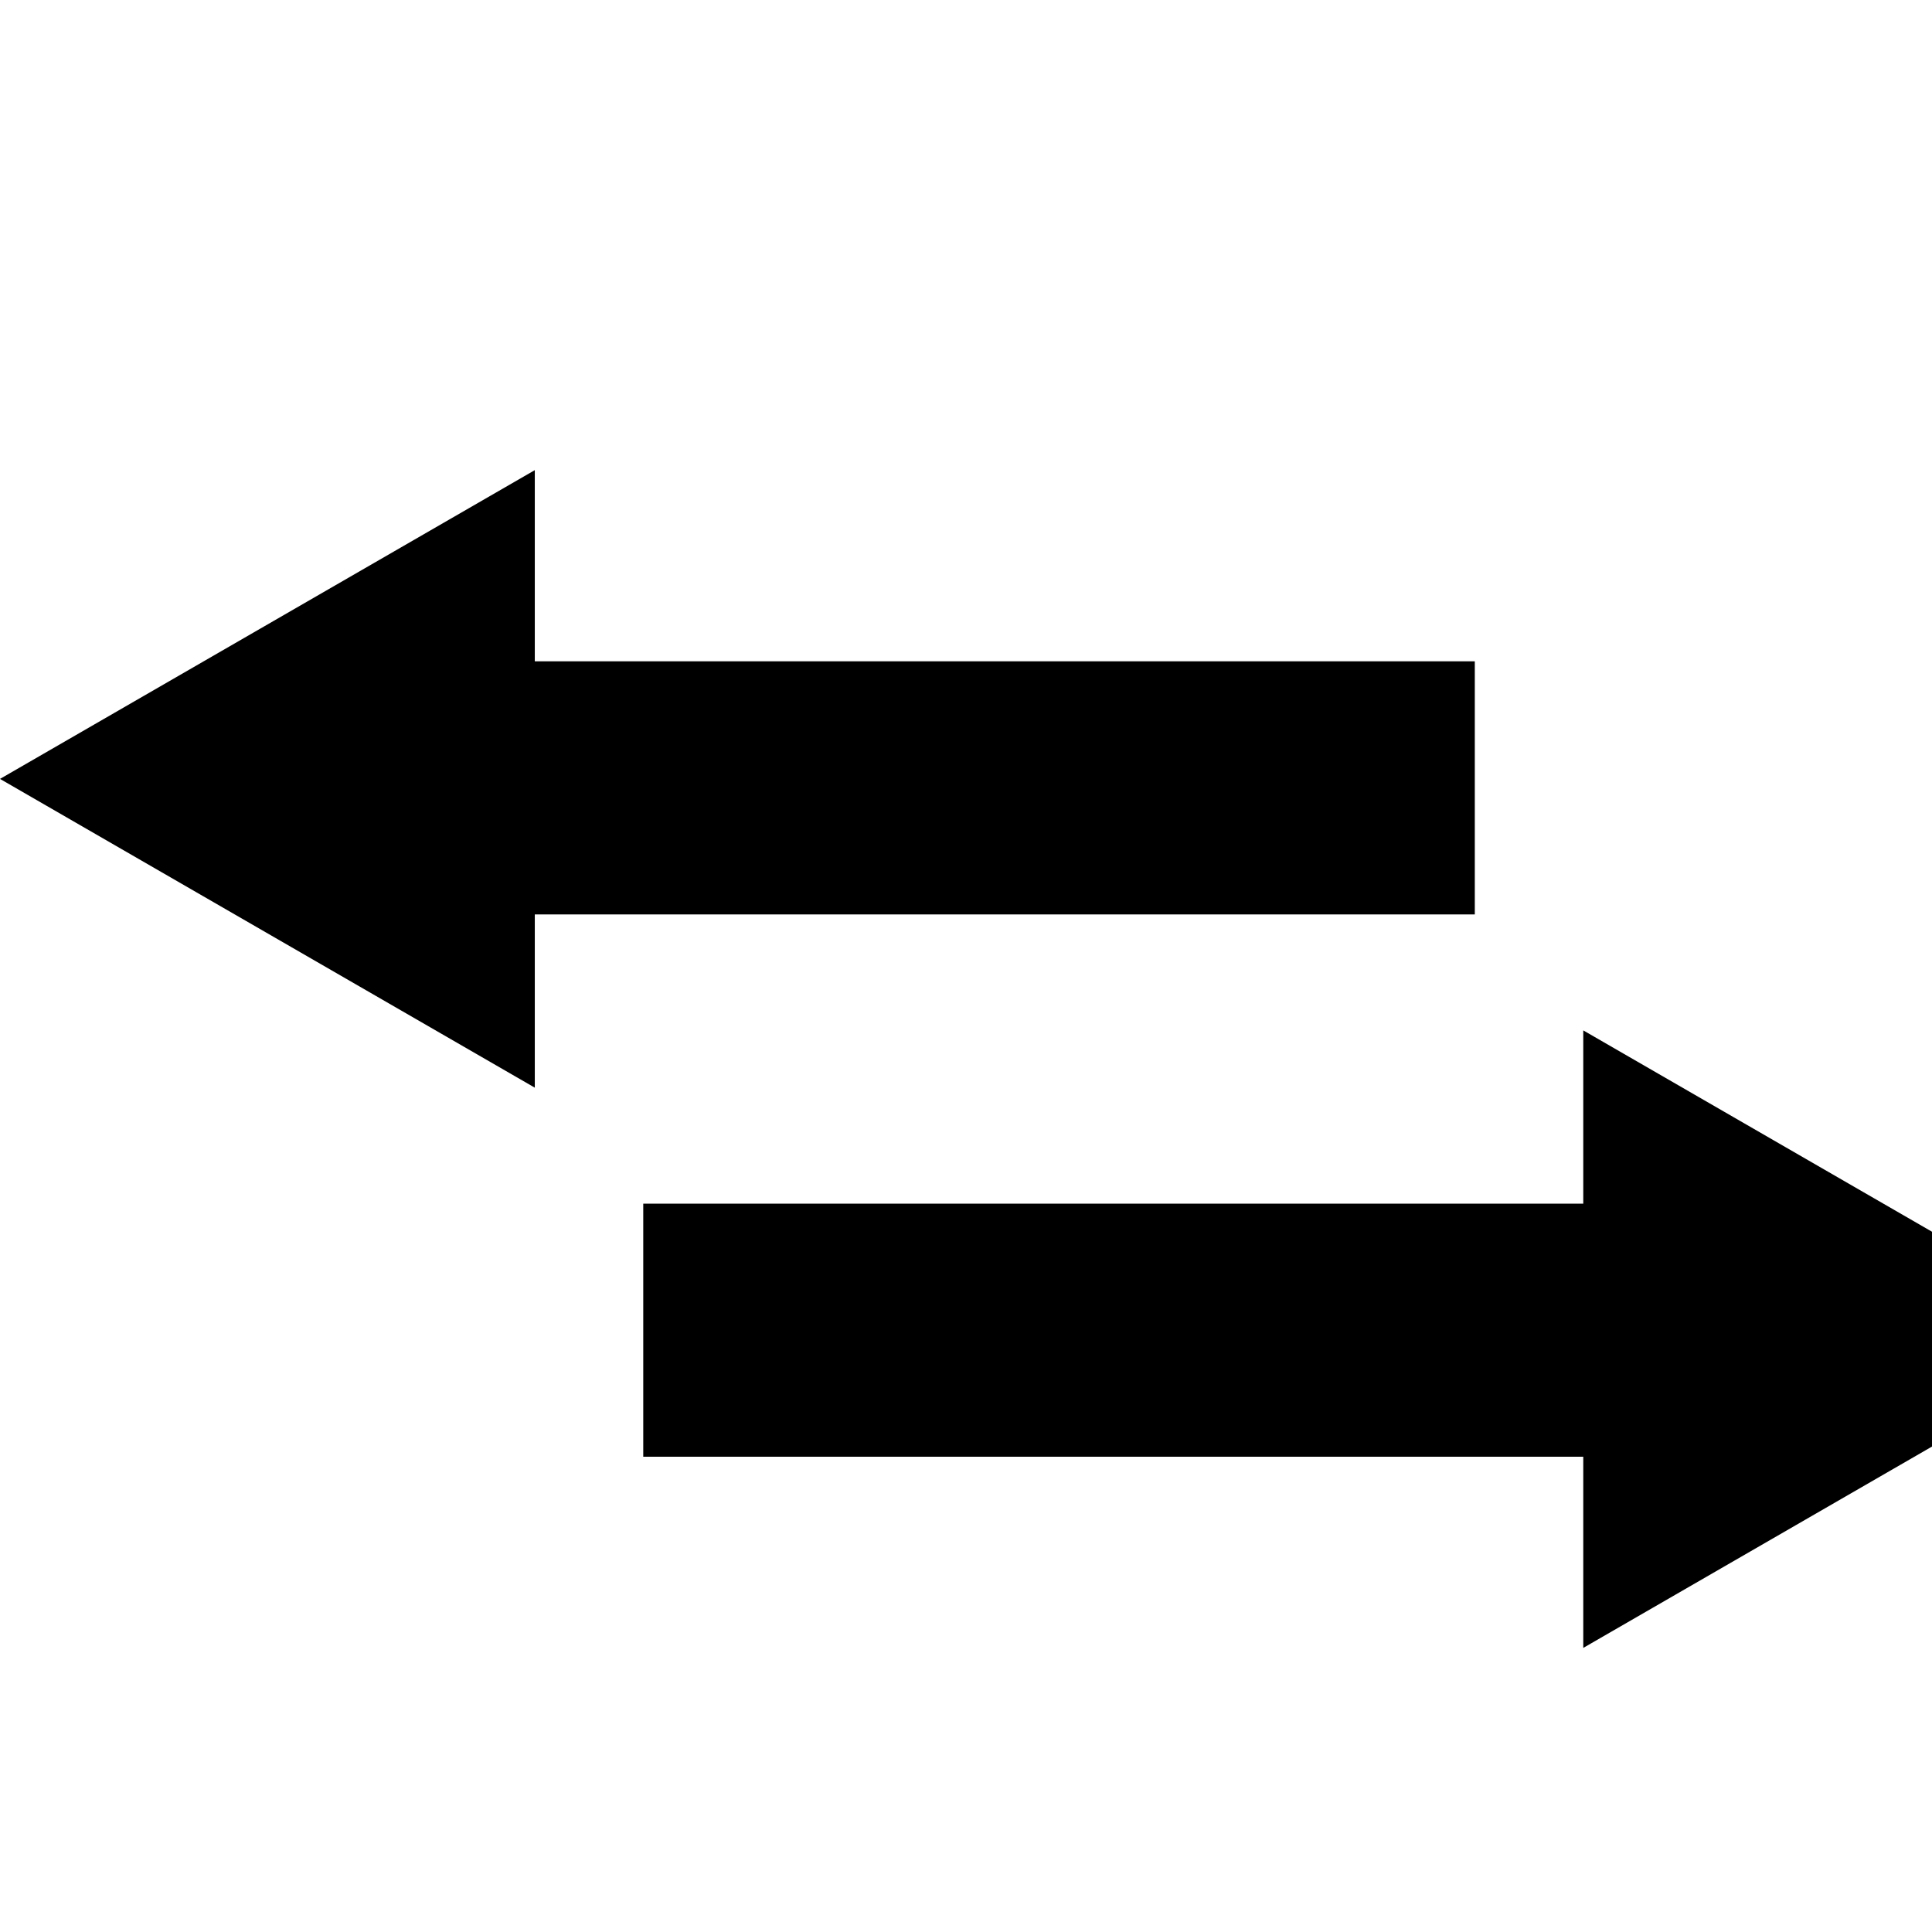
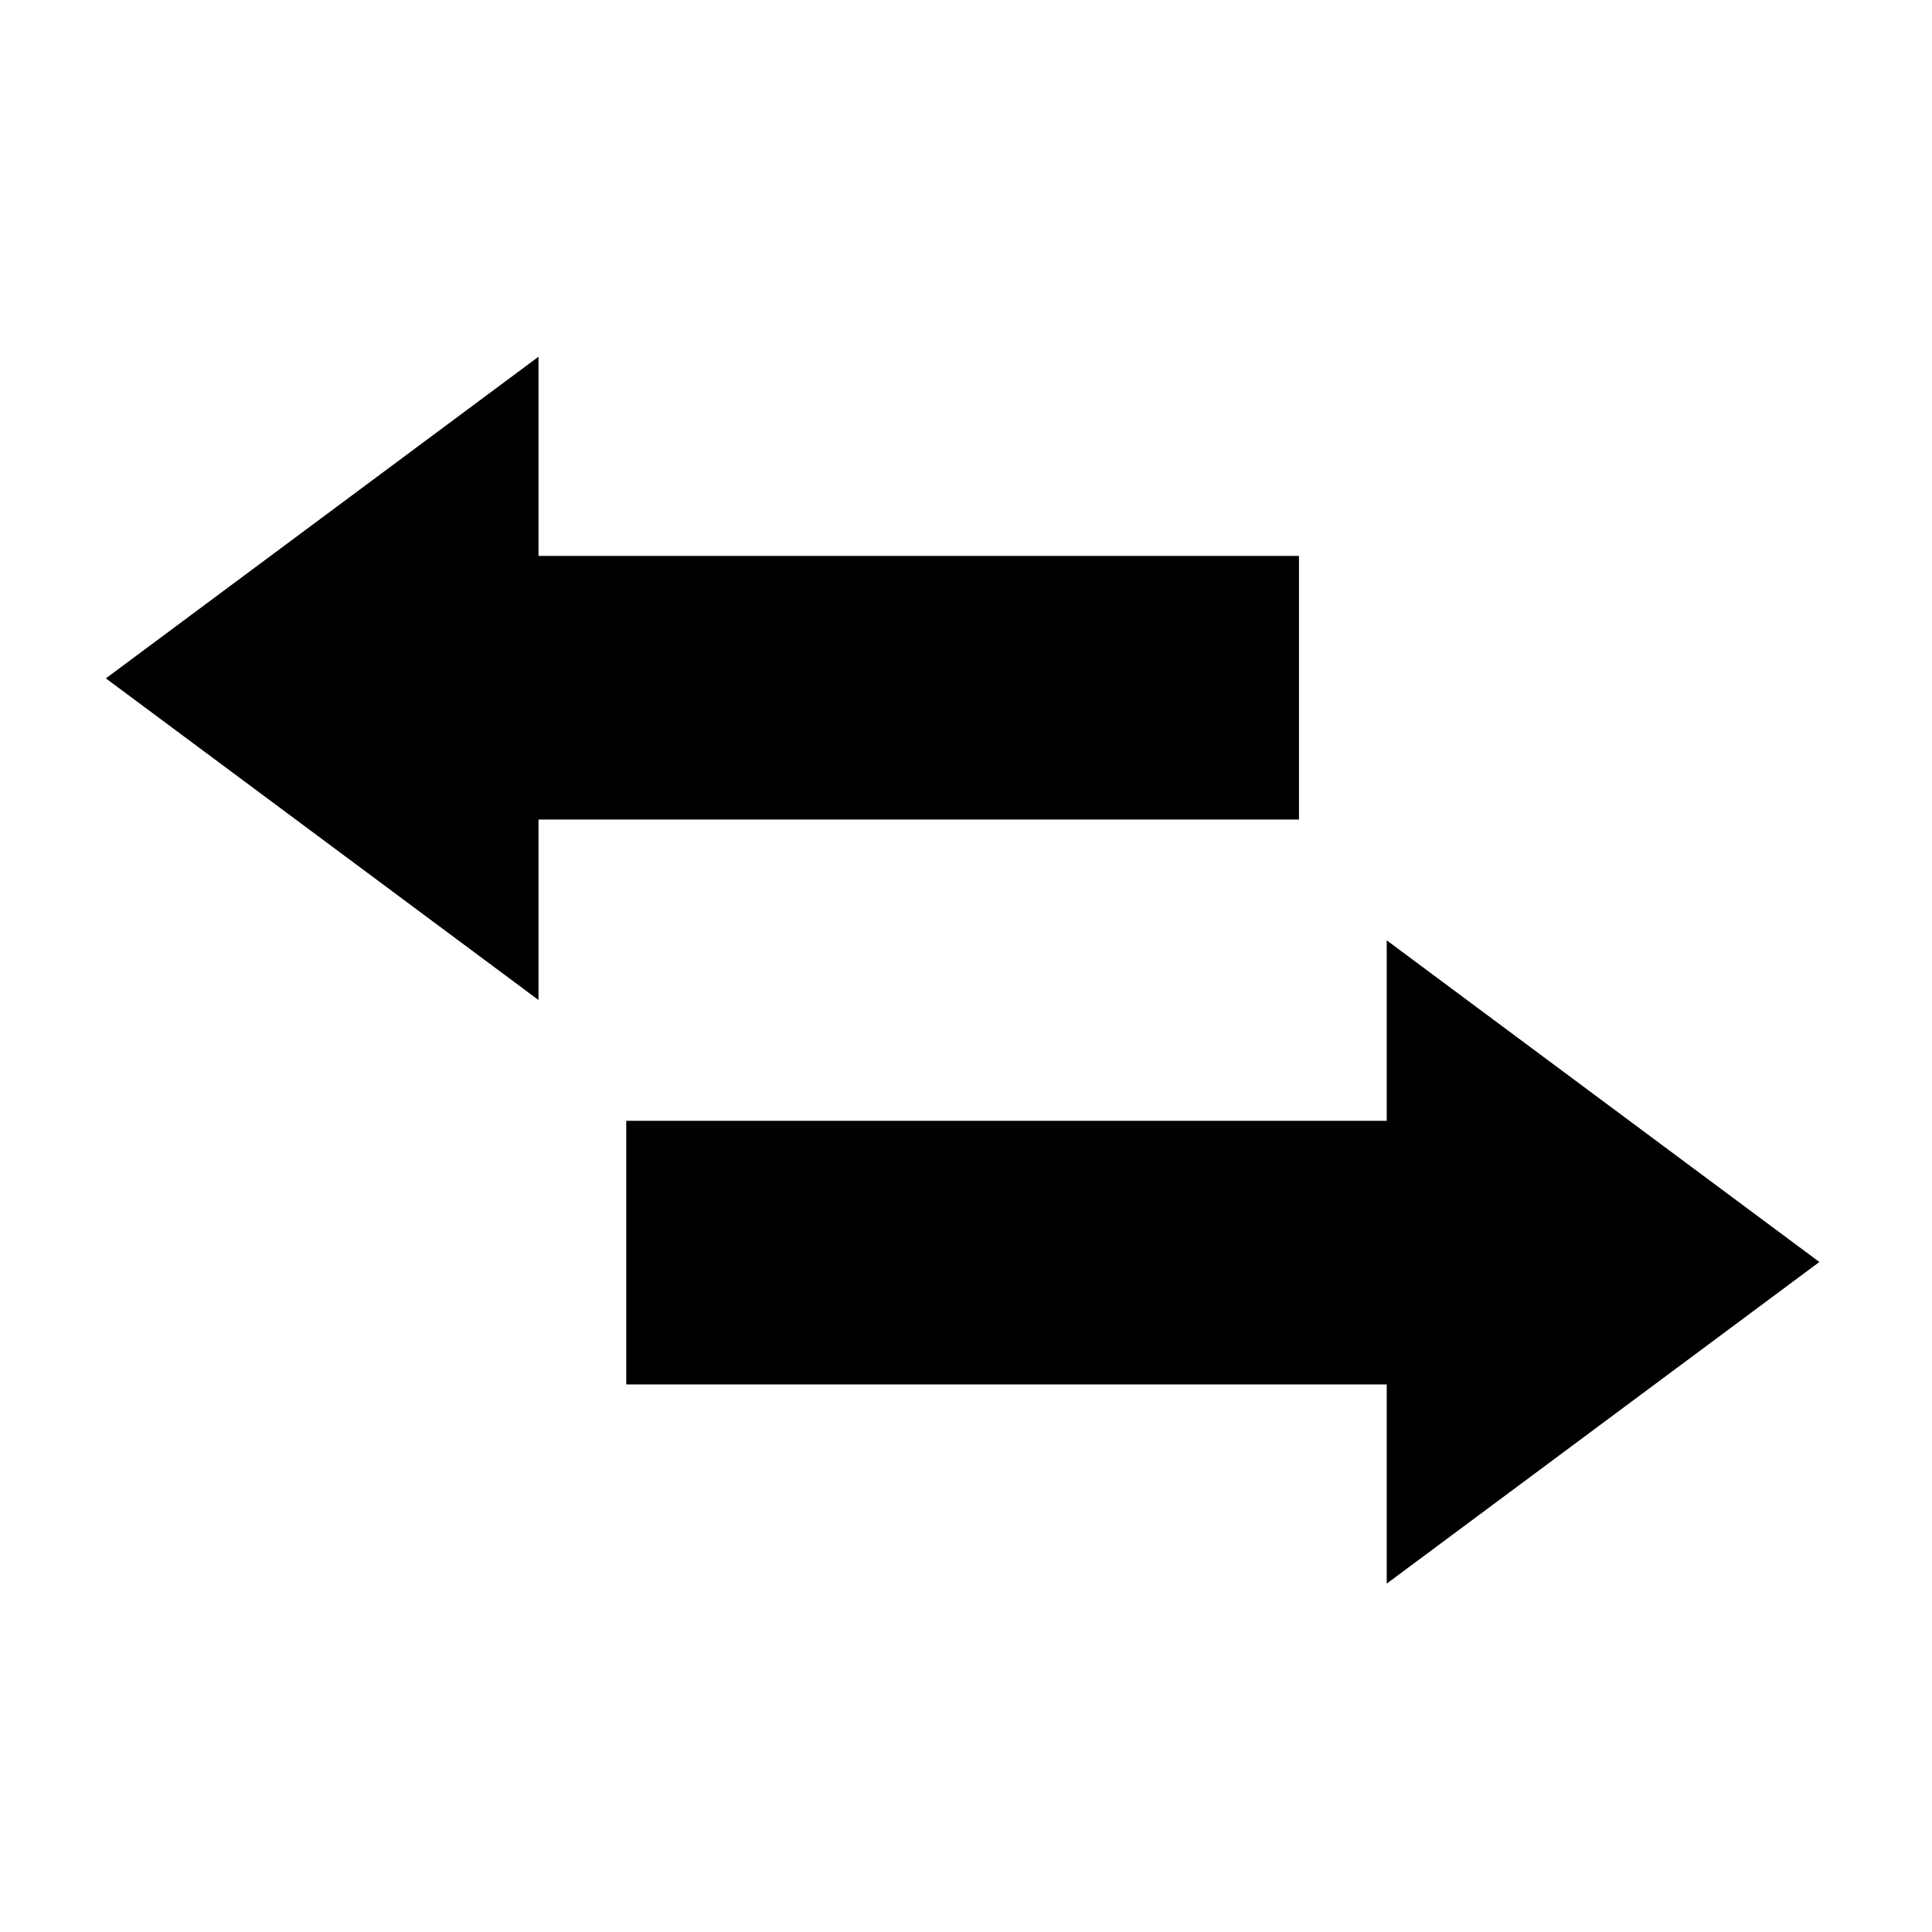
- <svg xmlns="http://www.w3.org/2000/svg" version="1.1" id="Capa_1" x="0px" y="0px" width="512px" height="512px" viewBox="0 0 511 511" style="enable-background:new 0 0 512 512;" xml:space="preserve">
+ <svg xmlns="http://www.w3.org/2000/svg" width="511" height="511">
  <g>
-     <g>
-       <polygon points="141.449,241.854 390.074,241.854 390.074,174.917 141.449,174.917 141.449,124.351 0,206.014 141.449,287.678       " />
-       <polygon points="170.136,385.292 418.762,385.292 418.762,435.858 560.209,354.194 418.762,272.531 418.762,318.354     170.136,318.354" />
+     <rect fill="none" id="canvas_background" height="402" width="582" y="-1" x="-1" />
+   </g>
+   <g>
+     <g stroke="null" id="svg_1">
+       <g stroke="null" id="svg_2">
+         <polygon stroke="null" id="svg_3" points="142.432,216.758 343.57,216.758 343.57,147.027 142.432,147.027 142.432,94.351 28,179.422 142.432,264.494 " />
+         <polygon stroke="null" id="svg_4" points="165.64,366.182 366.778,366.182 366.778,418.858 481.209,333.786 366.778,248.715 366.778,296.45 165.64,296.45 " />
+       </g>
    </g>
  </g>
</svg>
